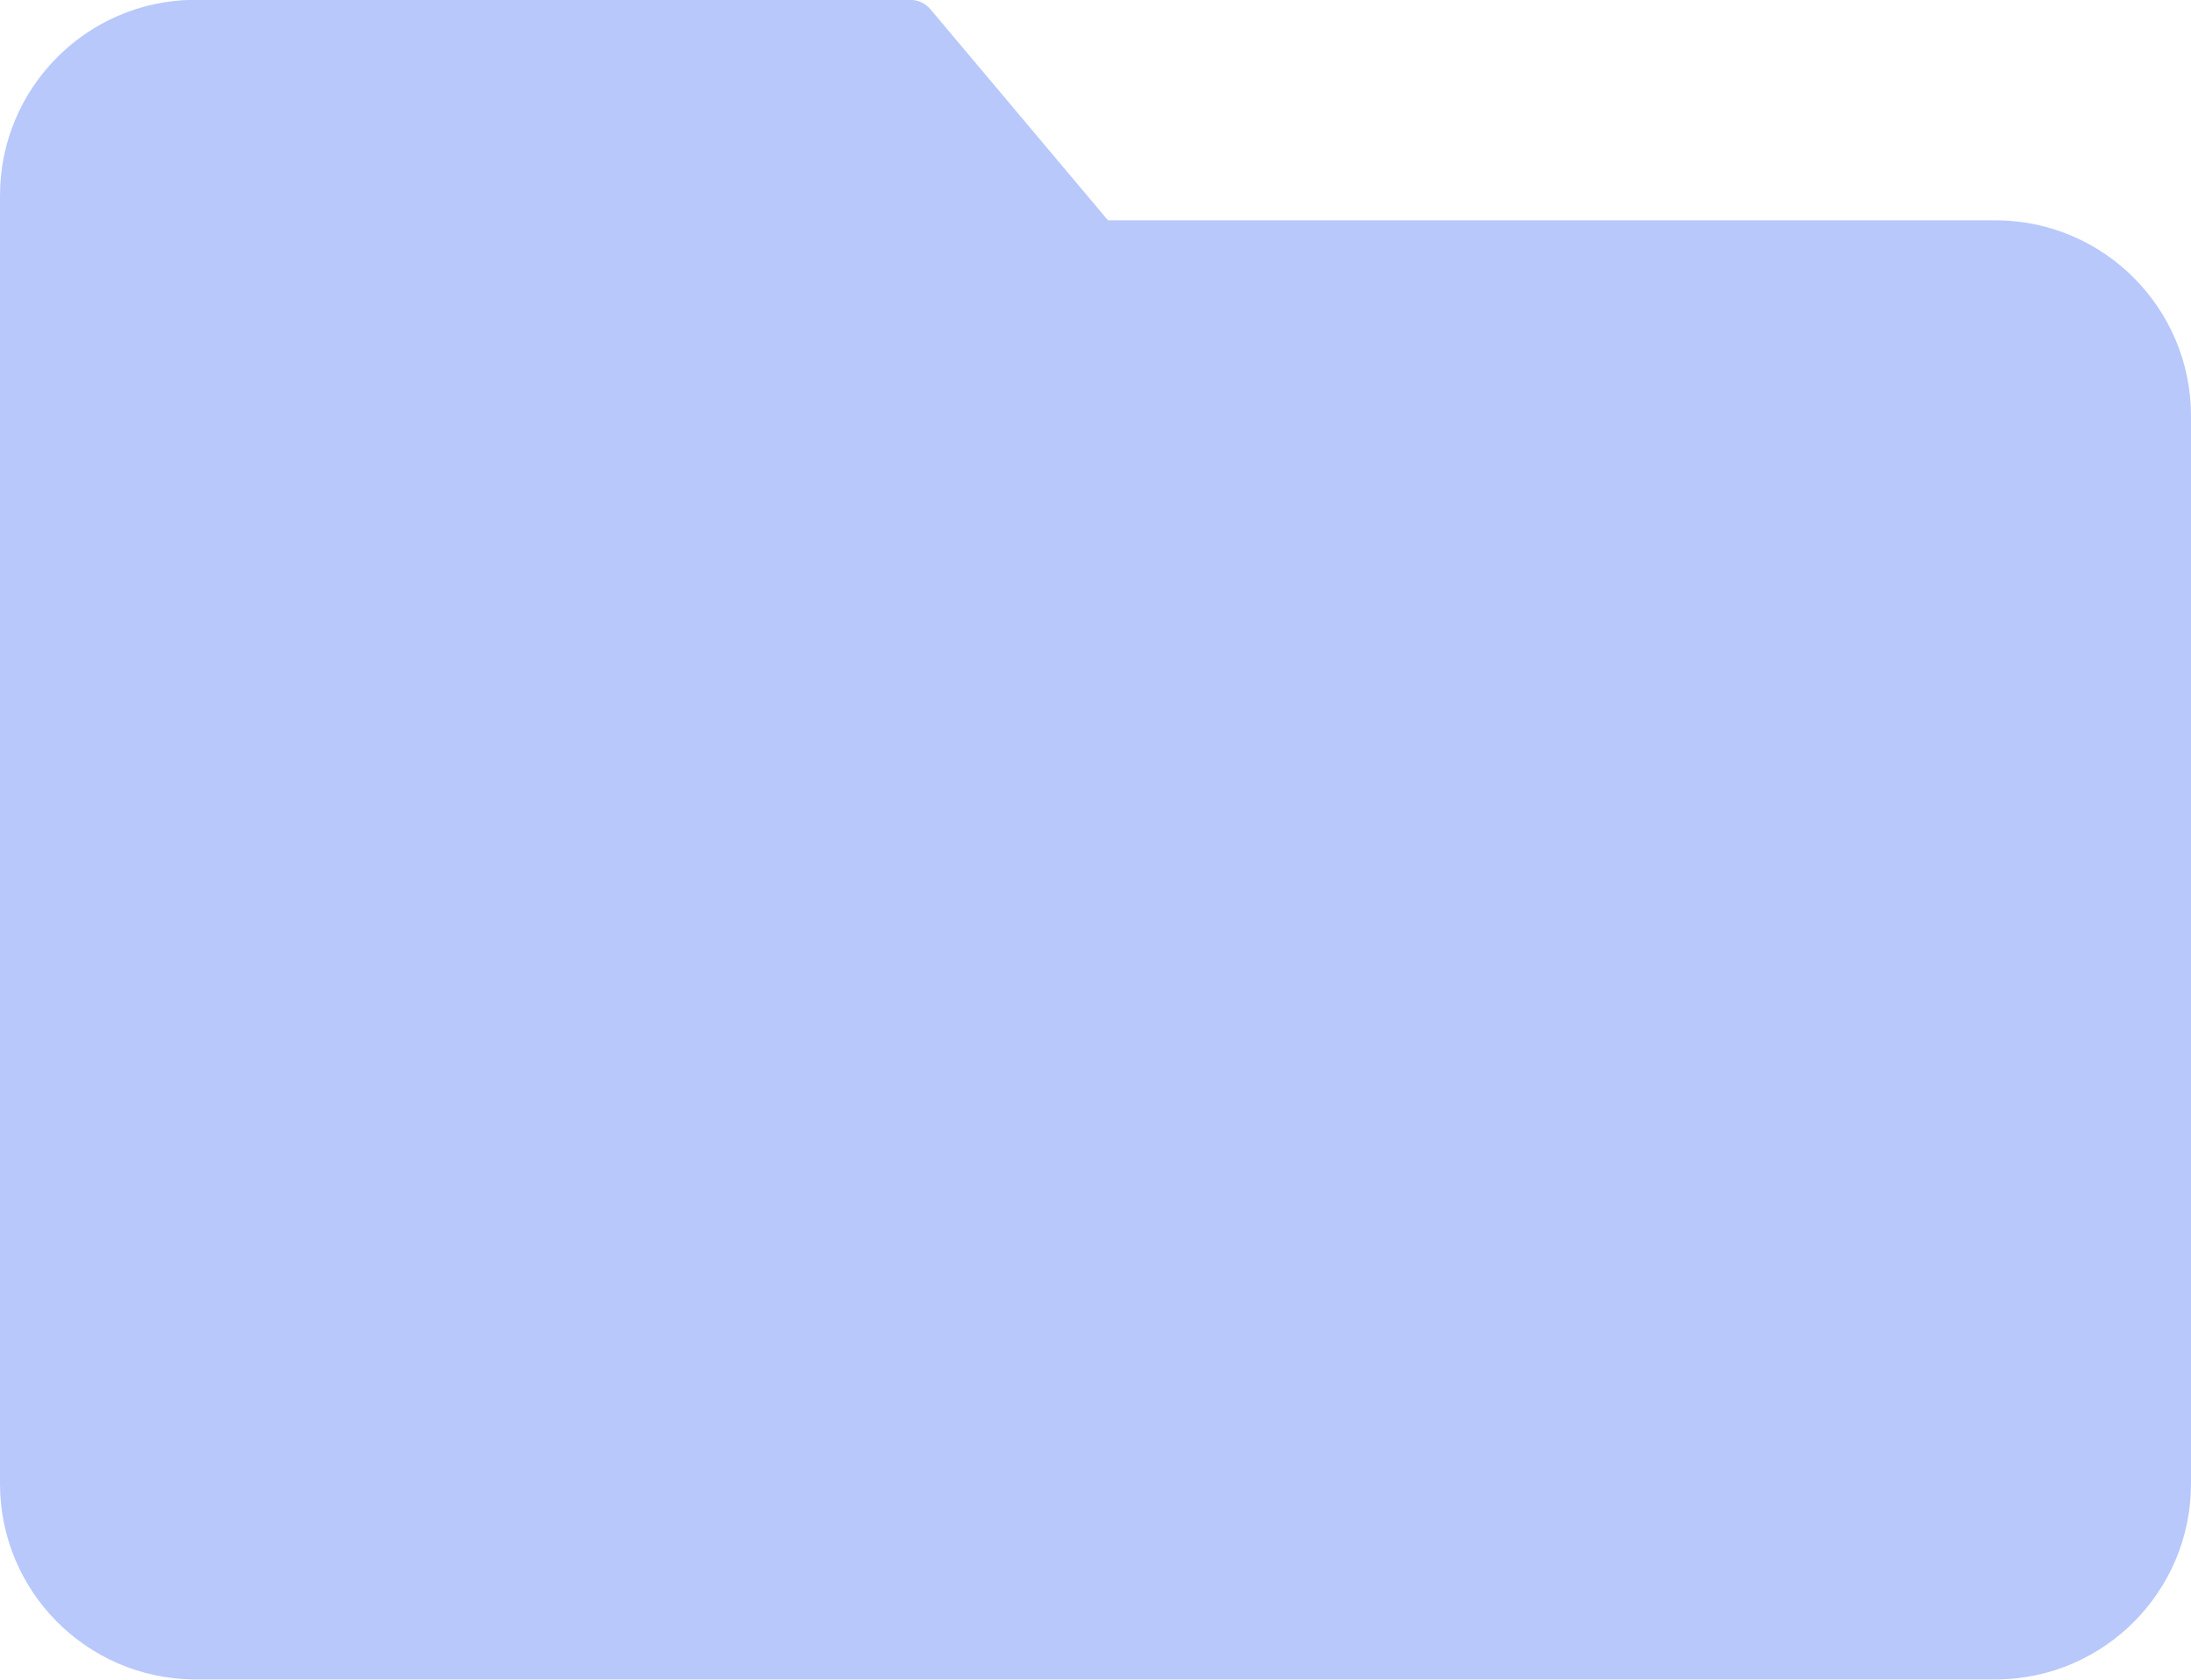
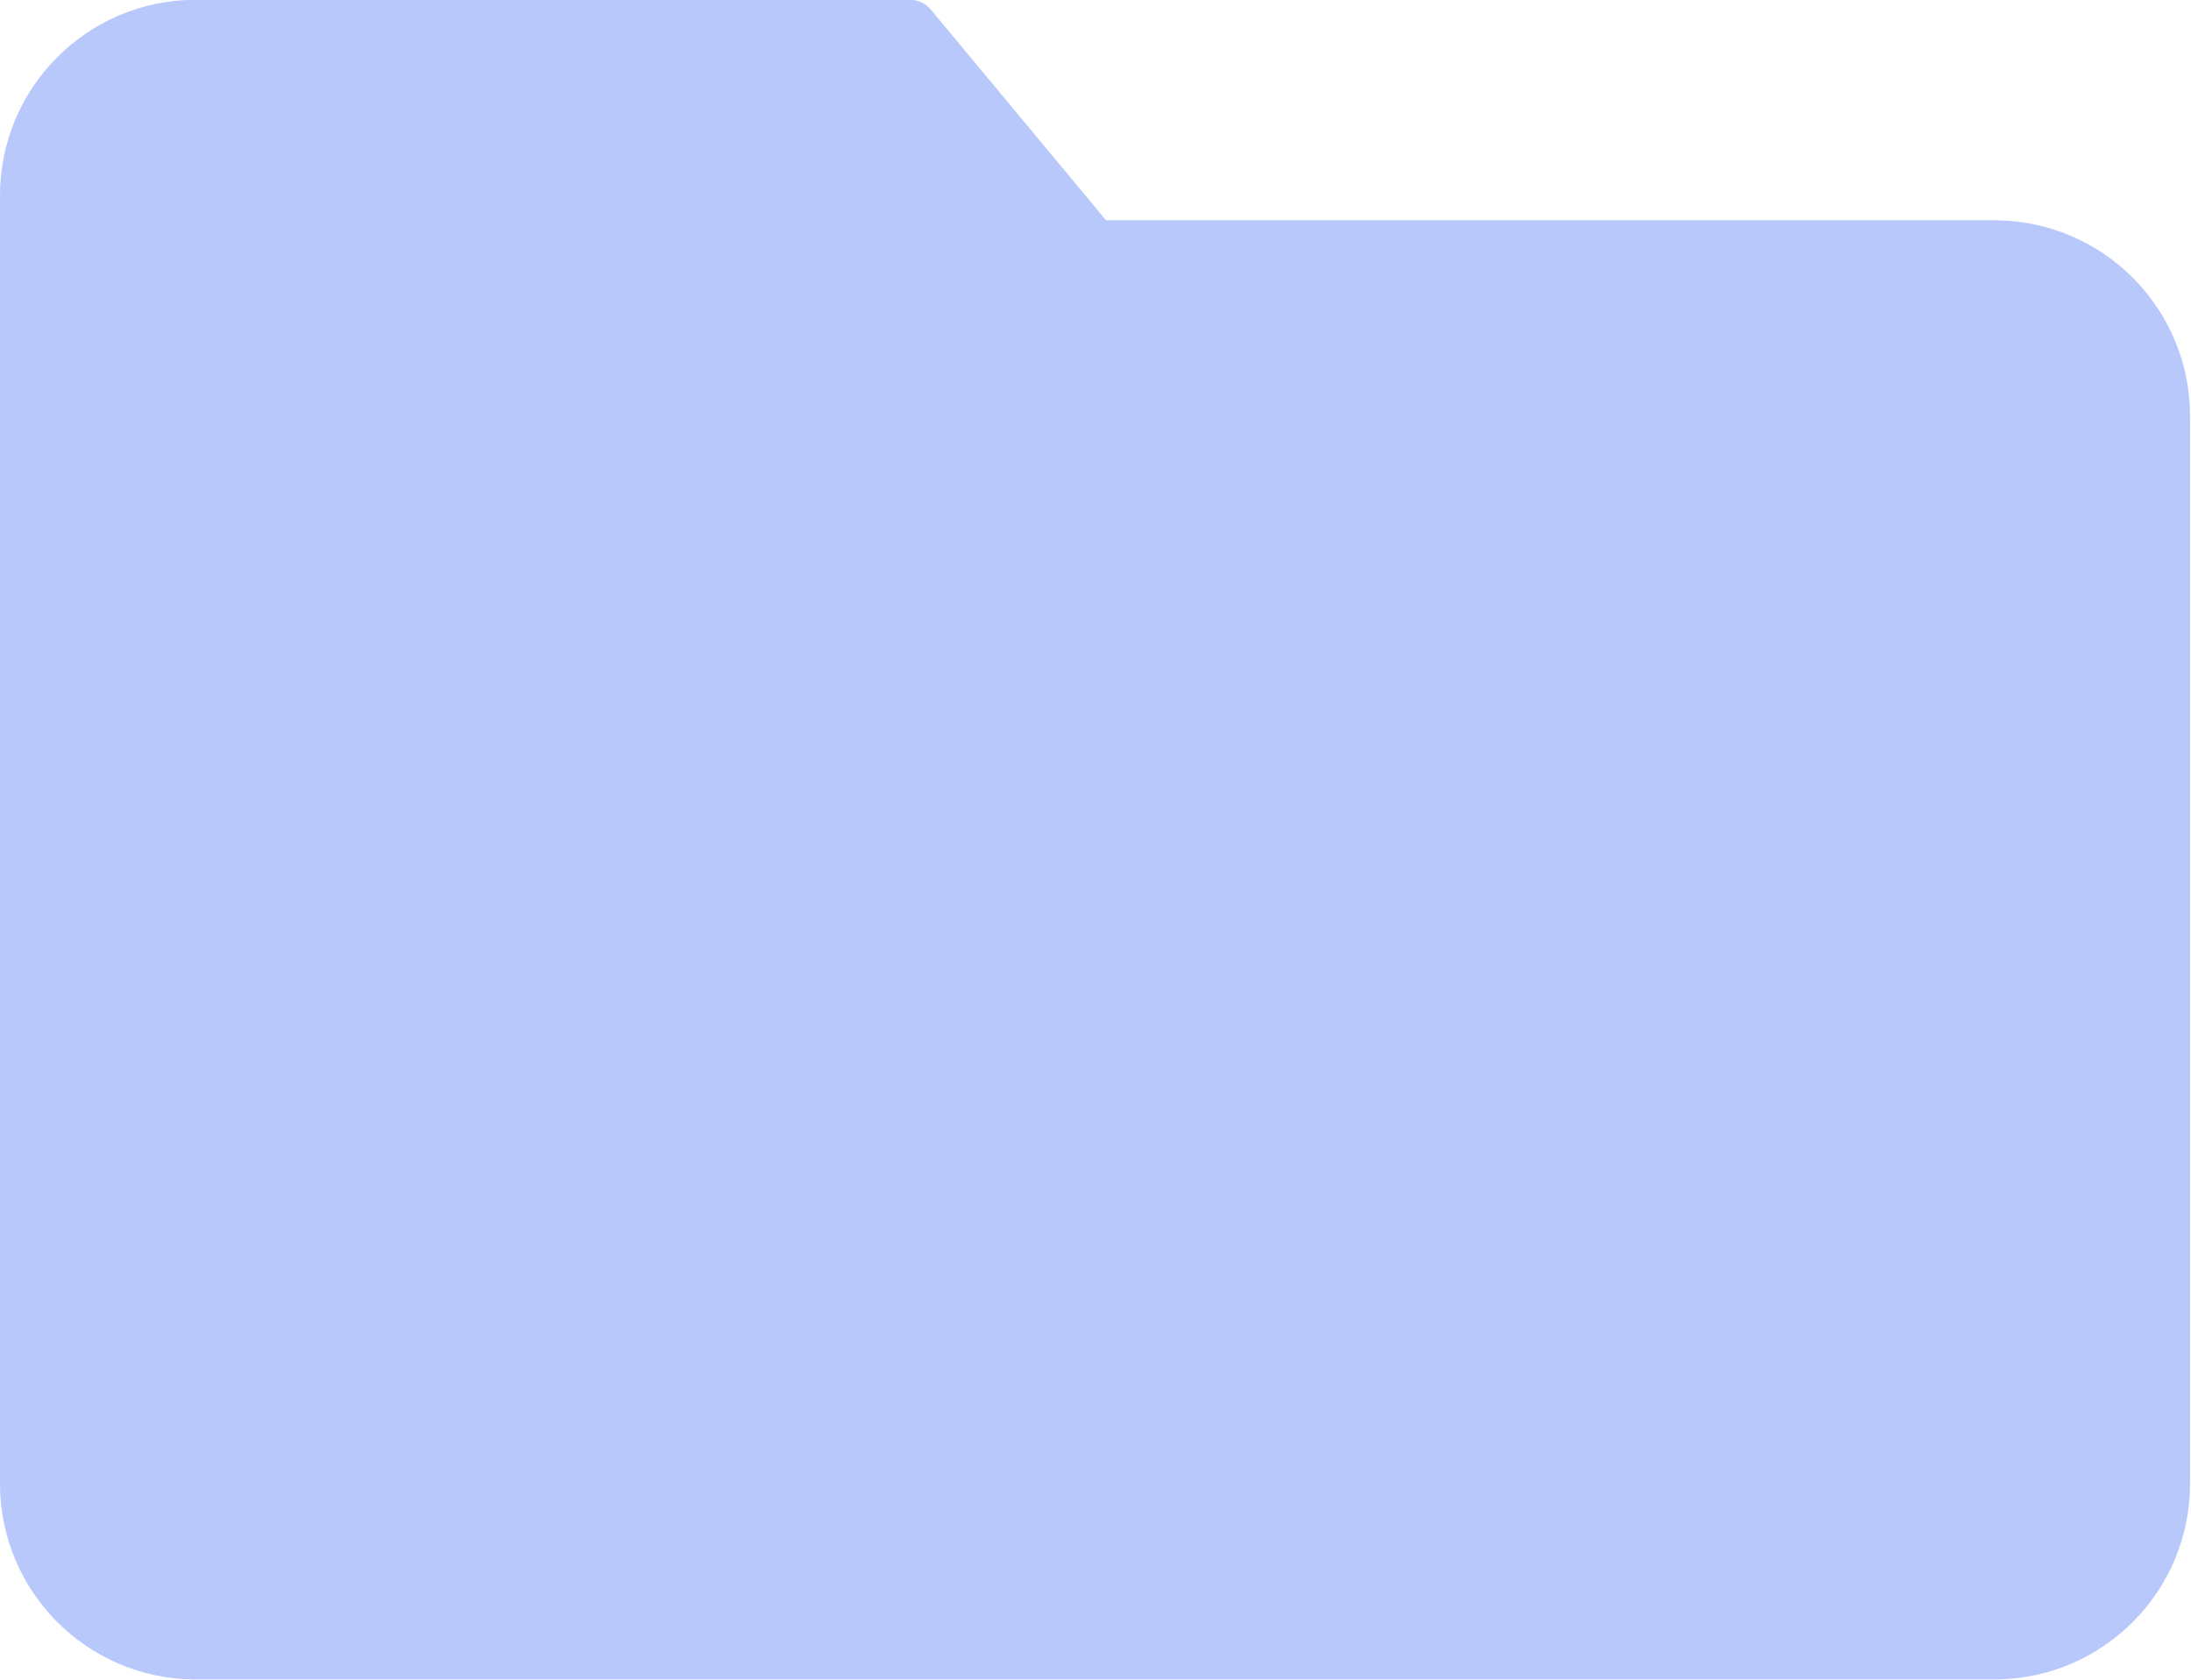
- <svg xmlns="http://www.w3.org/2000/svg" width="22.385" height="17.16" viewBox="0 0 22.385 17.16">
-   <g id="folder" transform="translate(0 -47.619)">
-     <g id="Group_35" data-name="Group 35" transform="translate(0 47.619)">
-       <path id="Path_87" data-name="Path 87" d="M20.41,49.87H11.32L9.509,47.717a.274.274,0,0,0-.219-.1H1.975a2,2,0,0,0-1.975,2V62.783a2,2,0,0,0,1.975,1.995H20.41a2,2,0,0,0,1.975-1.995V51.865A2,2,0,0,0,20.41,49.87Z" transform="translate(0 -47.619)" fill="#b8c8fb" />
-     </g>
-   </g>
+ <svg xmlns="http://www.w3.org/2000/svg" width="22.385" height="17.16">
+   <path d="M20.4 2.25h-9.1L9.51.098c-.054-.065-.134-.102-.22-.1H1.975a2 2 0 0 0-1.975 2v13.166a2 2 0 0 0 1.975 1.995H20.4a2 2 0 0 0 1.975-1.995V4.246a2 2 0 0 0-1.975-1.995z" fill="#b8c8fb" />
</svg>
